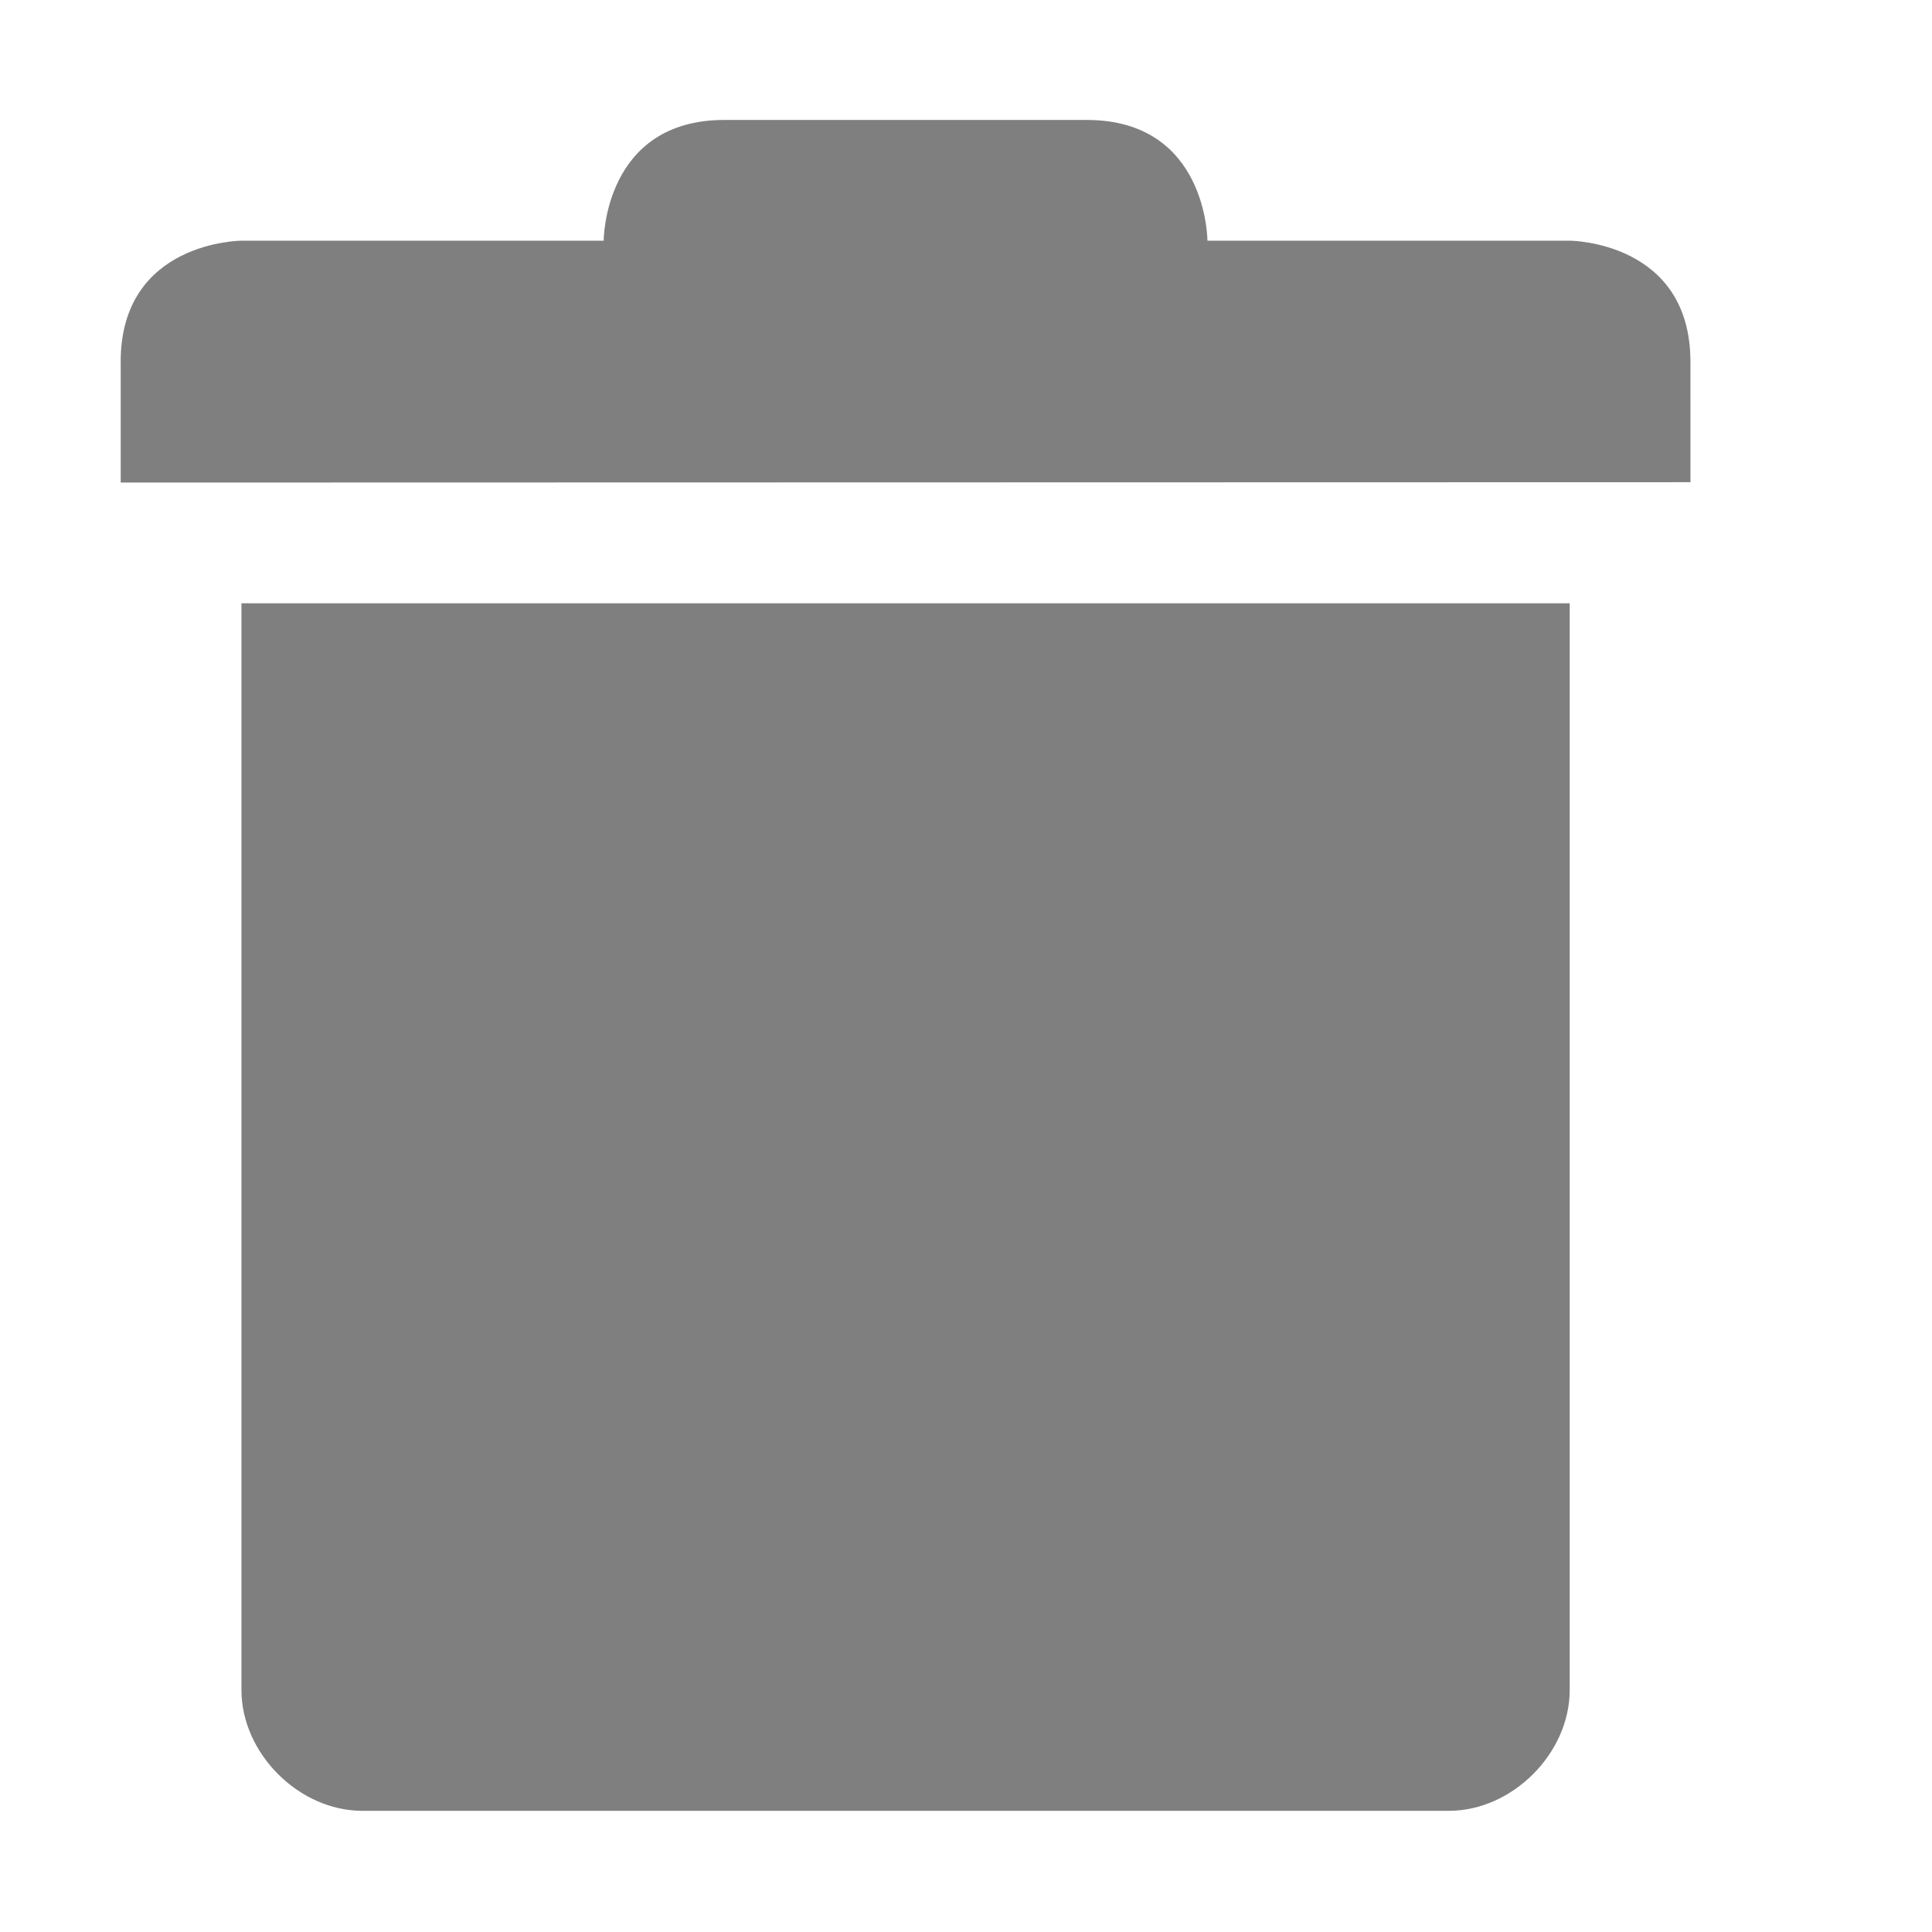
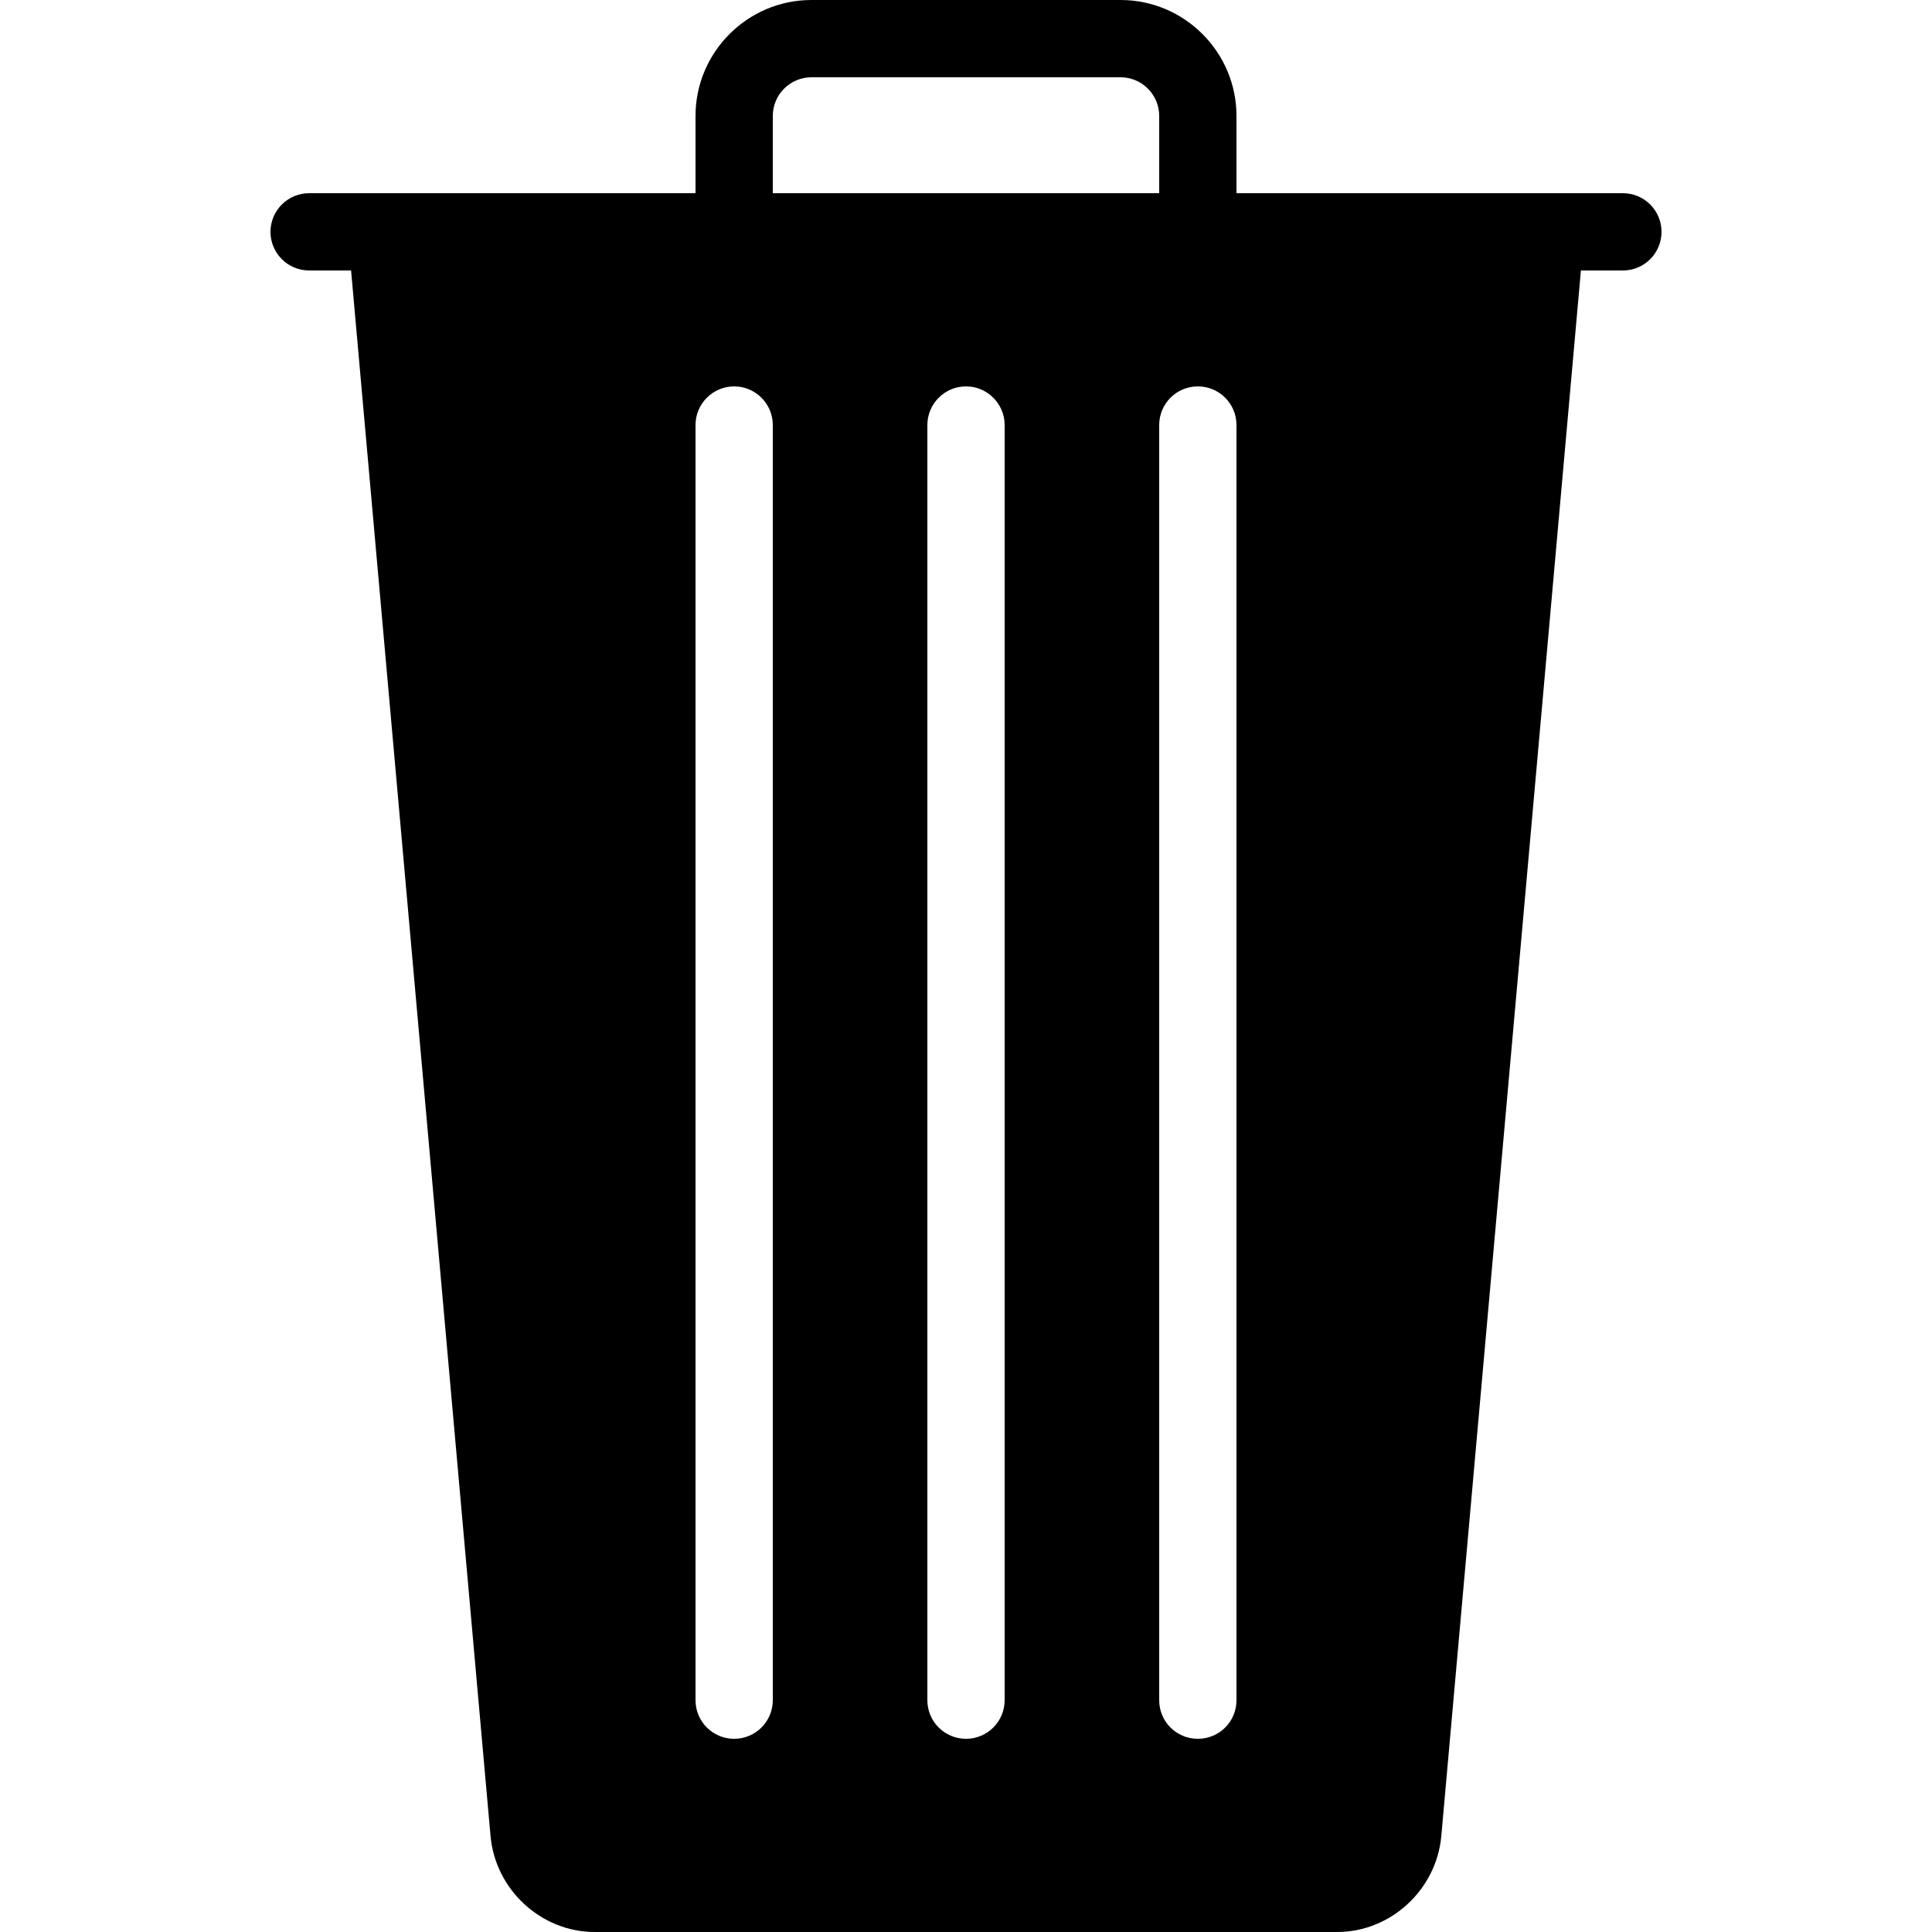
- <svg xmlns="http://www.w3.org/2000/svg" xmlns:ns1="http://www.openswatchbook.org/uri/2009/osb" height="16" id="svg7384" style="enable-background:new" version="1.1" width="16">
-   <defs id="defs7386">
-     <linearGradient id="linearGradient5606" ns1:paint="solid">
-       <stop id="stop5608" offset="0" style="stop-color:#000000;stop-opacity:1;" />
-     </linearGradient>
-   </defs>
-   <g id="layer12" style="display:inline" transform="translate(-385.0004,78.99636)">
-     <path d="m 387,-74 0,9 c 5e-5,0.524 0.476,1 1,1 l 8,0 1,0 c 0.524,-5e-5 1,-0.476 1,-1 l 0,-9 z" id="path8476-3" style="color:#000000;font-style:normal;font-variant:normal;font-weight:normal;font-stretch:normal;font-size:medium;line-height:normal;font-family:Sans;-inkscape-font-specification:Sans;text-indent:0;text-align:start;text-decoration:none;text-decoration-line:none;letter-spacing:normal;word-spacing:normal;text-transform:none;direction:ltr;block-progression:tb;writing-mode:lr-tb;baseline-shift:baseline;text-anchor:start;display:inline;overflow:visible;visibility:visible;opacity:0.5;fill:#000000;fill-opacity:1;stroke:none;stroke-width:2;marker:none;enable-background:accumulate" />
-     <path d="m 386,-76 0,1 13,-0.003 -2e-4,-0.997 c 0,-1 -1,-1.003 -1,-1.003 l -3,0 c 0,0 0,-1 -1,-1 l -3,0 c -1,0 -1,1 -1,1 l -3,0 c 0,0 -1,0.003 -1,1.003 z" id="path8478-1" style="color:#000000;font-style:normal;font-variant:normal;font-weight:normal;font-stretch:normal;font-size:medium;line-height:normal;font-family:Sans;-inkscape-font-specification:Sans;text-indent:0;text-align:start;text-decoration:none;text-decoration-line:none;letter-spacing:normal;word-spacing:normal;text-transform:none;direction:ltr;block-progression:tb;writing-mode:lr-tb;baseline-shift:baseline;text-anchor:start;display:inline;overflow:visible;visibility:visible;opacity:0.5;fill:#000000;fill-opacity:1;stroke:none;stroke-width:2;marker:none;enable-background:accumulate" />
-   </g>
+ <svg xmlns="http://www.w3.org/2000/svg" fill="#000000" viewBox="0 0 50 50" width="50px" height="50px">
+   <path d="M 42 5 L 32 5 L 32 3 C 32 1.348 30.652 0 29 0 L 21 0 C 19.348 0 18 1.348 18 3 L 18 5 L 8 5 C 7.449 5 7 5.449 7 6 C 7 6.551 7.449 7 8 7 L 9.086 7 L 12.695 47.516 C 12.82 48.906 14.004 50 15.391 50 L 34.605 50 C 35.992 50 37.176 48.906 37.301 47.516 L 40.914 7 L 42 7 C 42.555 7 43 6.551 43 6 C 43 5.449 42.555 5 42 5 Z M 20 44 C 20 44.555 19.551 45 19 45 C 18.449 45 18 44.555 18 44 L 18 11 C 18 10.449 18.449 10 19 10 C 19.551 10 20 10.449 20 11 Z M 20 3 C 20 2.449 20.449 2 21 2 L 29 2 C 29.551 2 30 2.449 30 3 L 30 5 L 20 5 Z M 26 44 C 26 44.555 25.551 45 25 45 C 24.449 45 24 44.555 24 44 L 24 11 C 24 10.449 24.449 10 25 10 C 25.551 10 26 10.449 26 11 Z M 32 44 C 32 44.555 31.555 45 31 45 C 30.445 45 30 44.555 30 44 L 30 11 C 30 10.449 30.445 10 31 10 C 31.555 10 32 10.449 32 11 Z" />
</svg>
